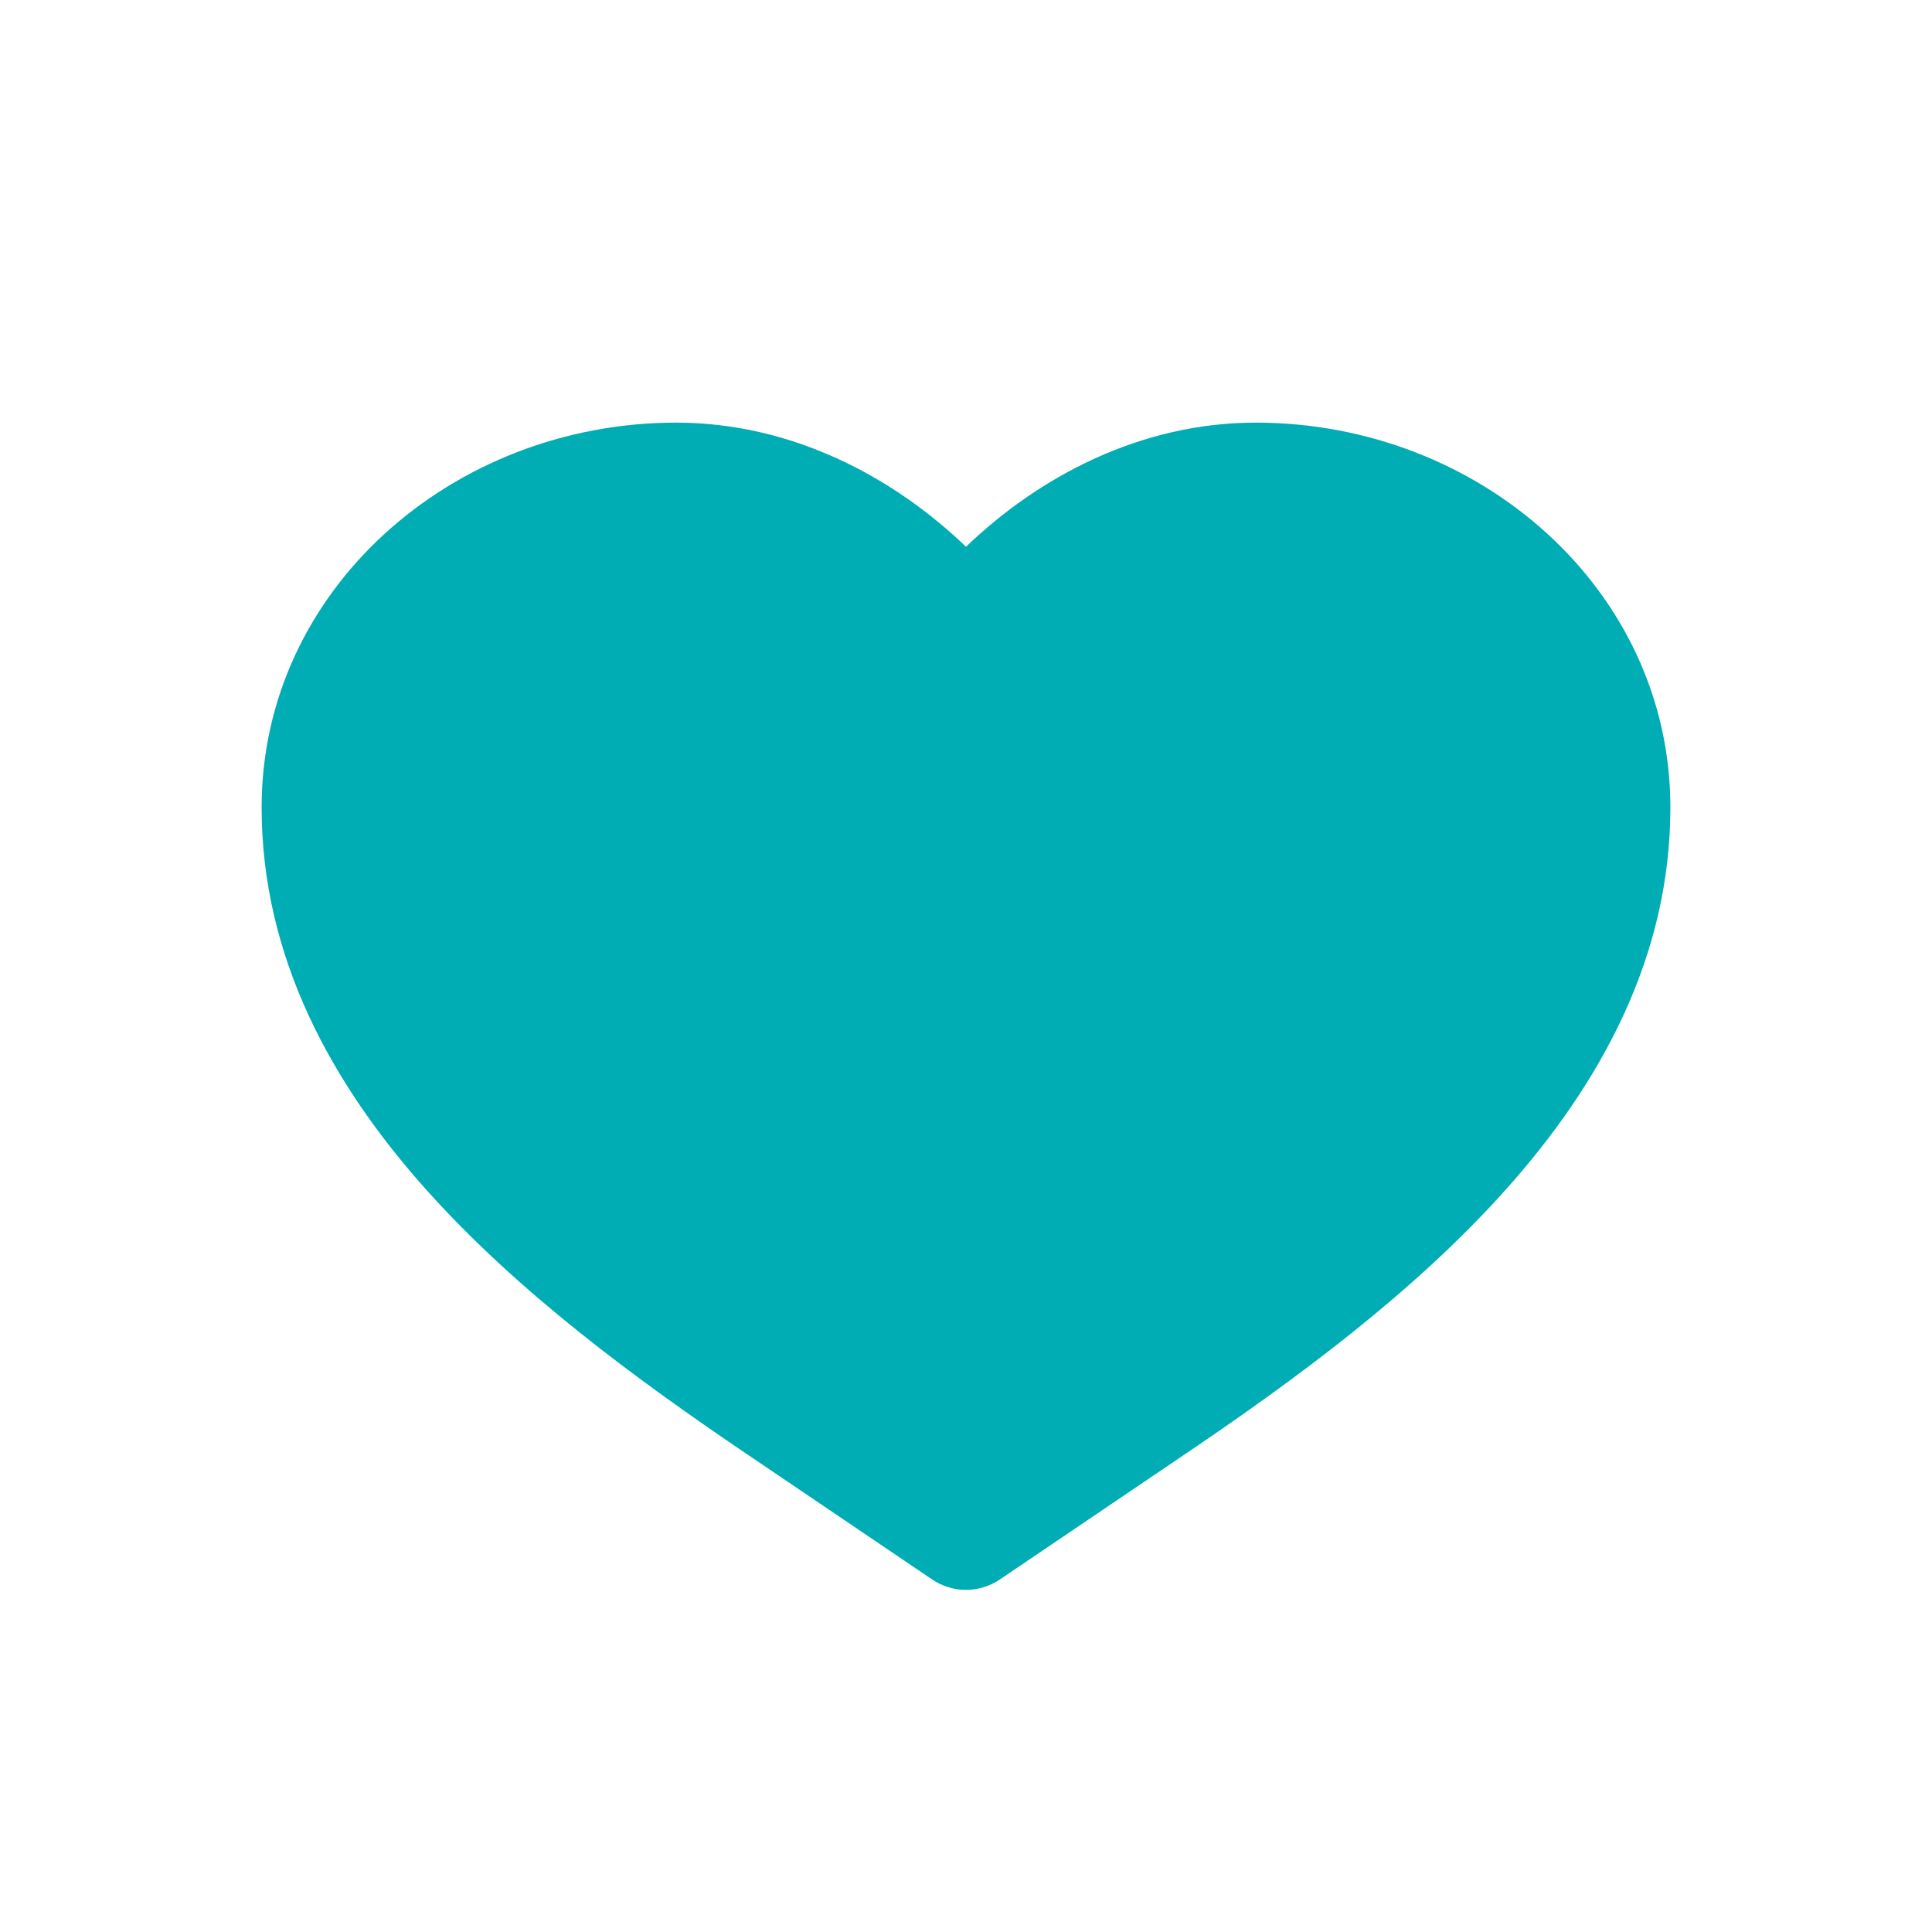
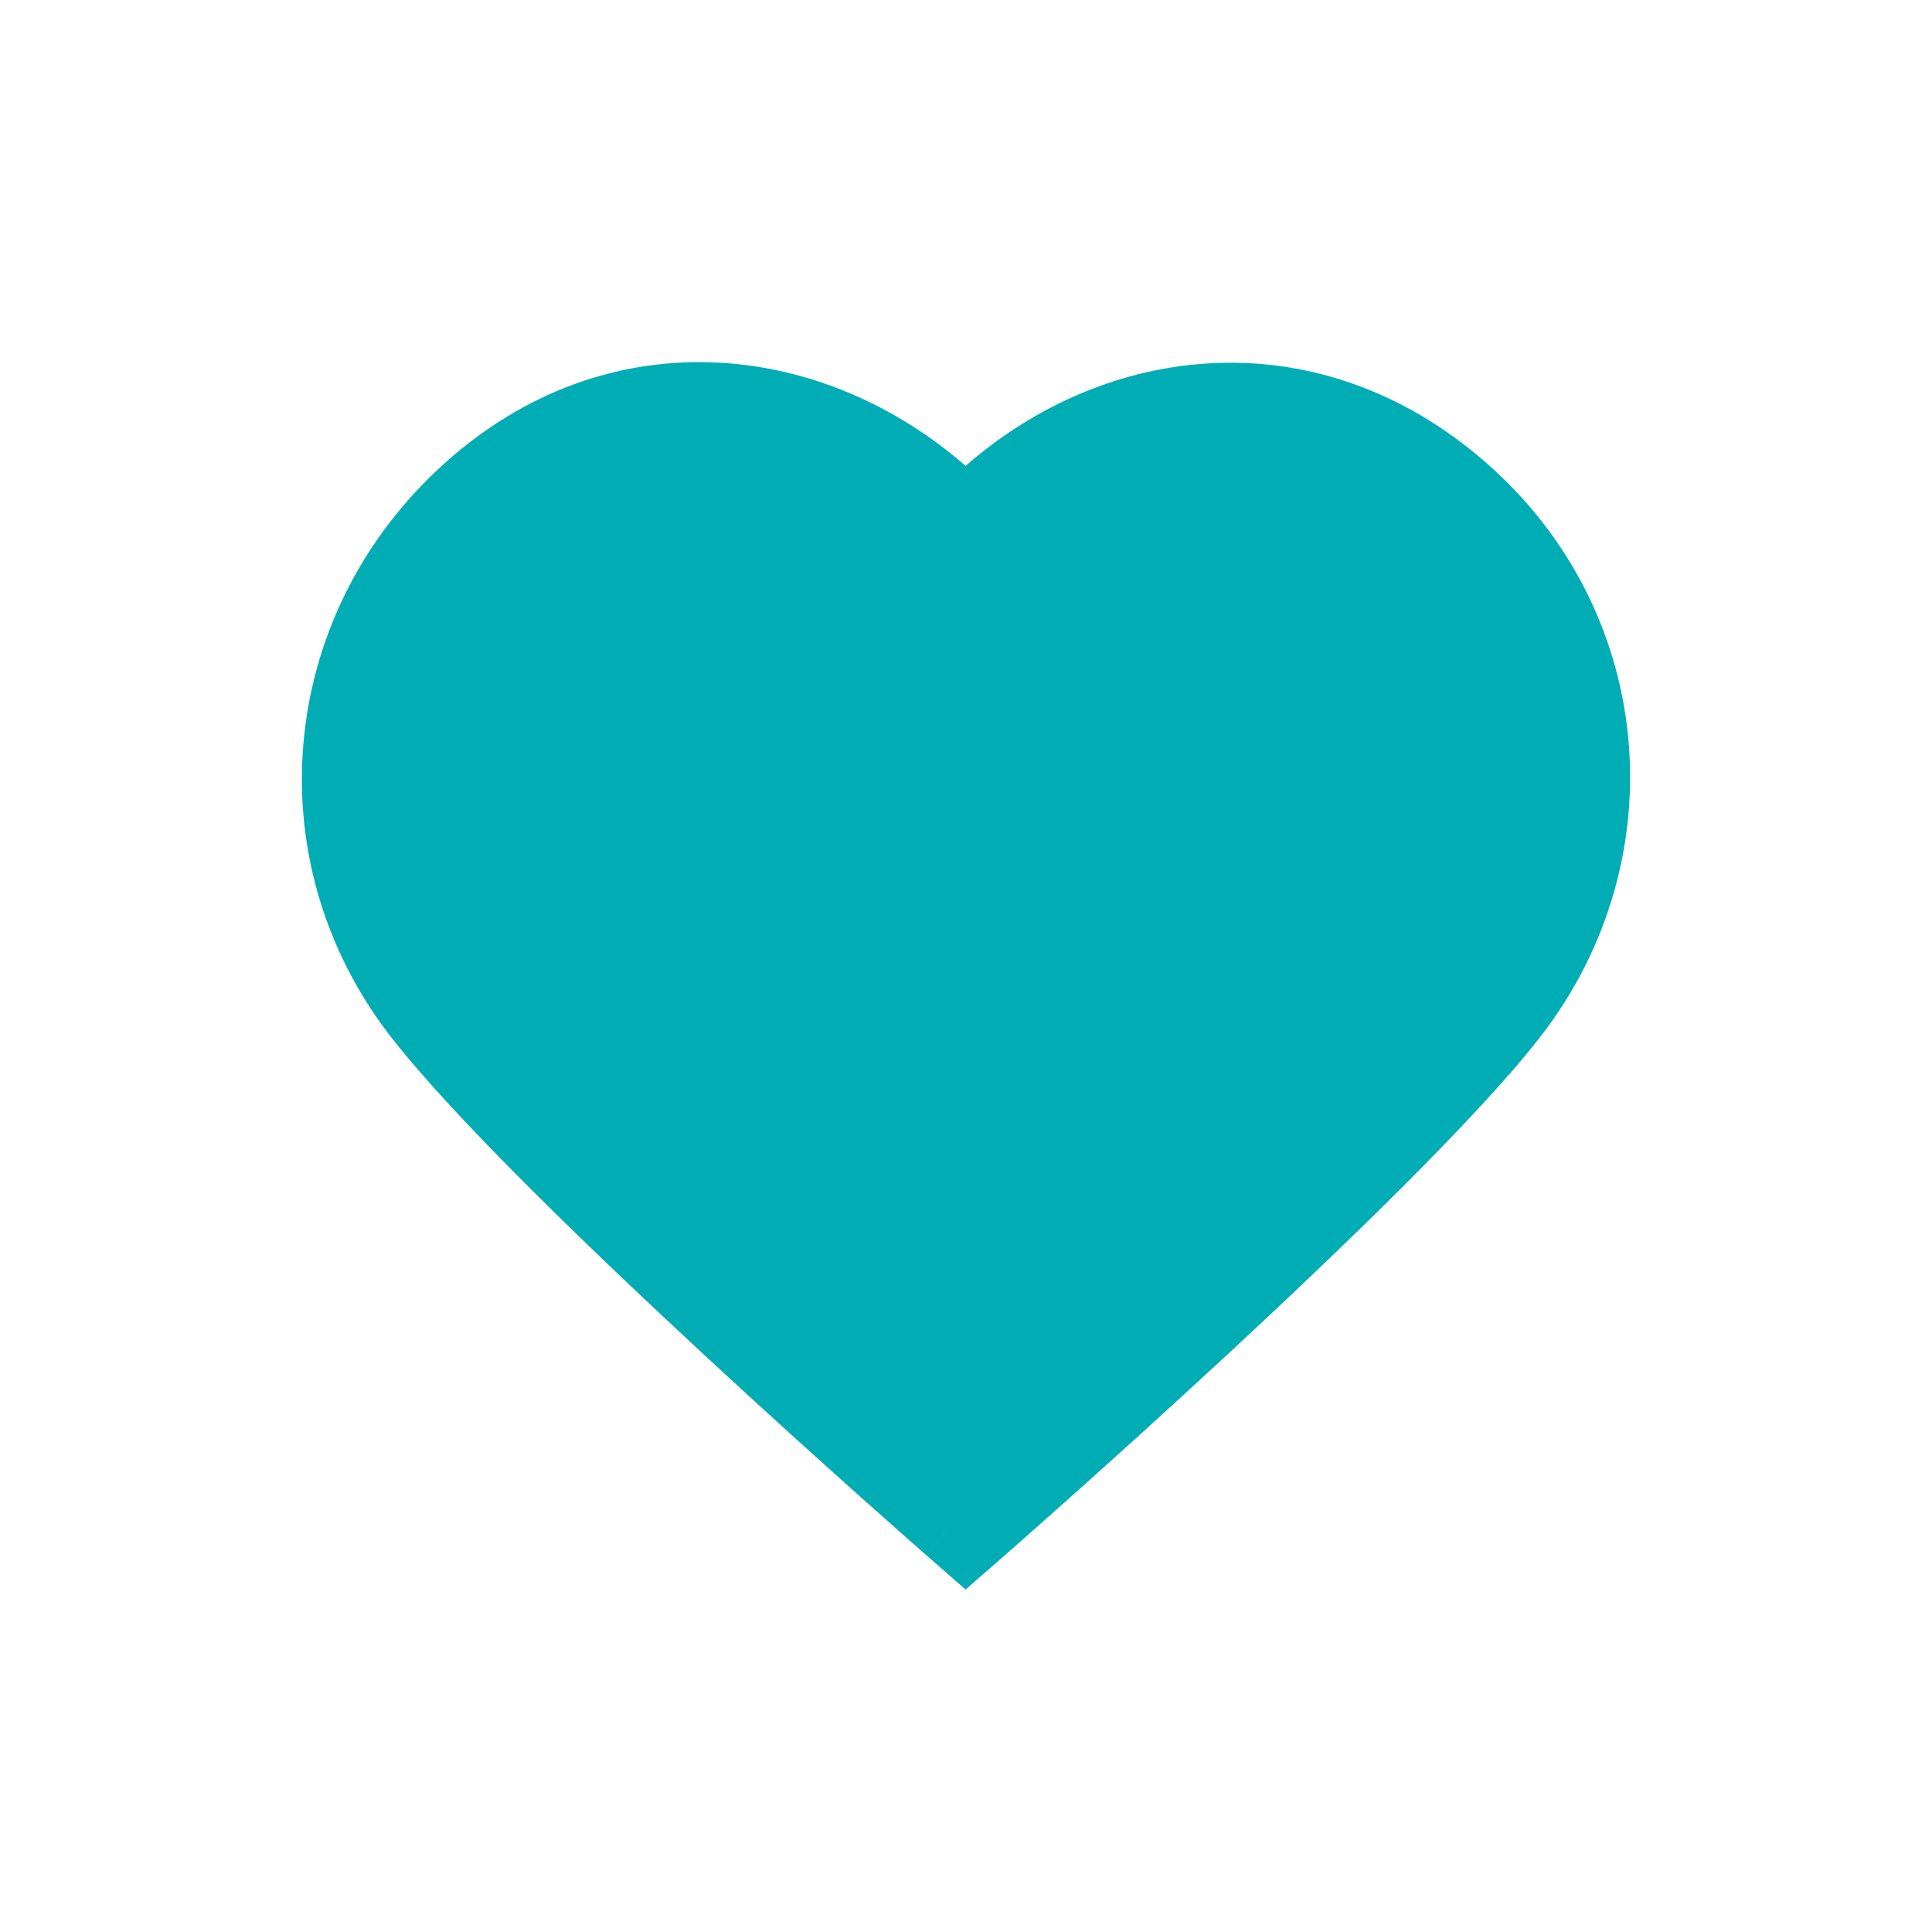
<svg xmlns="http://www.w3.org/2000/svg" width="24" height="24" viewBox="0 0 24 24" fill="none">
-   <path d="M8.4 5.25C5.619 5.25 3.25 7.329 3.25 10.03C3.25 11.893 4.122 13.461 5.278 14.76C6.431 16.055 7.917 17.142 9.261 18.052L11.58 19.621C11.834 19.793 12.166 19.793 12.42 19.621L14.739 18.052C16.083 17.142 17.569 16.055 18.721 14.76C19.878 13.461 20.75 11.893 20.75 10.03C20.75 7.329 18.381 5.25 15.6 5.25C14.166 5.25 12.905 5.922 12 6.792C11.095 5.922 9.833 5.25 8.4 5.25Z" fill="#00ADB5" />
+   <path fill-rule="evenodd" clip-rule="evenodd" d="M11.995 5.788C10.24 4.254 7.644 3.94 5.629 5.662C3.449 7.525 3.132 10.662 4.856 12.88C5.638 13.887 7.324 15.512 8.765 16.847C9.496 17.524 10.179 18.14 10.68 18.587C10.931 18.811 11.136 18.992 11.278 19.118C11.349 19.181 11.405 19.23 11.443 19.263L11.5 19.314L11.501 19.314C11.501 19.314 11.502 19.315 11.995 18.75L11.501 19.314L11.995 19.746L12.488 19.315L11.995 18.75C12.488 19.315 12.488 19.315 12.488 19.315L12.547 19.263C12.585 19.23 12.641 19.181 12.712 19.118C12.854 18.992 13.059 18.811 13.31 18.587C13.811 18.14 14.494 17.524 15.225 16.847C16.666 15.512 18.352 13.887 19.134 12.88C20.851 10.671 20.583 7.509 18.353 5.656C16.315 3.962 13.748 4.253 11.995 5.788ZM11.995 17.75C11.901 17.666 11.795 17.572 11.679 17.468C11.183 17.025 10.506 16.415 9.785 15.747C8.322 14.392 6.733 12.852 6.04 11.96C4.814 10.381 5.026 8.15 6.603 6.803C8.114 5.512 10.146 5.844 11.425 7.339L11.995 8.006L12.565 7.339C13.838 5.851 15.844 5.521 17.394 6.809C18.986 8.132 19.183 10.373 17.95 11.96C17.256 12.852 15.668 14.392 14.205 15.747C13.483 16.415 12.807 17.025 12.311 17.468C12.195 17.572 12.089 17.666 11.995 17.75Z" fill="#00ADB5" />
+   <path d="M18.5 11.5C18.1 13.1 14 16.834 12 18.5C10 16.5 5.9 12.3 5.5 11.5C5 10.501 5 6.5 8 6C10.4 5.6 11.666 7.167 12 8C12.166 7.334 13.1 6 15.5 6C18.5 6 19 9.5 18.5 11.5Z" fill="#00ADB5" stroke="#00ADB5" />
</svg>
